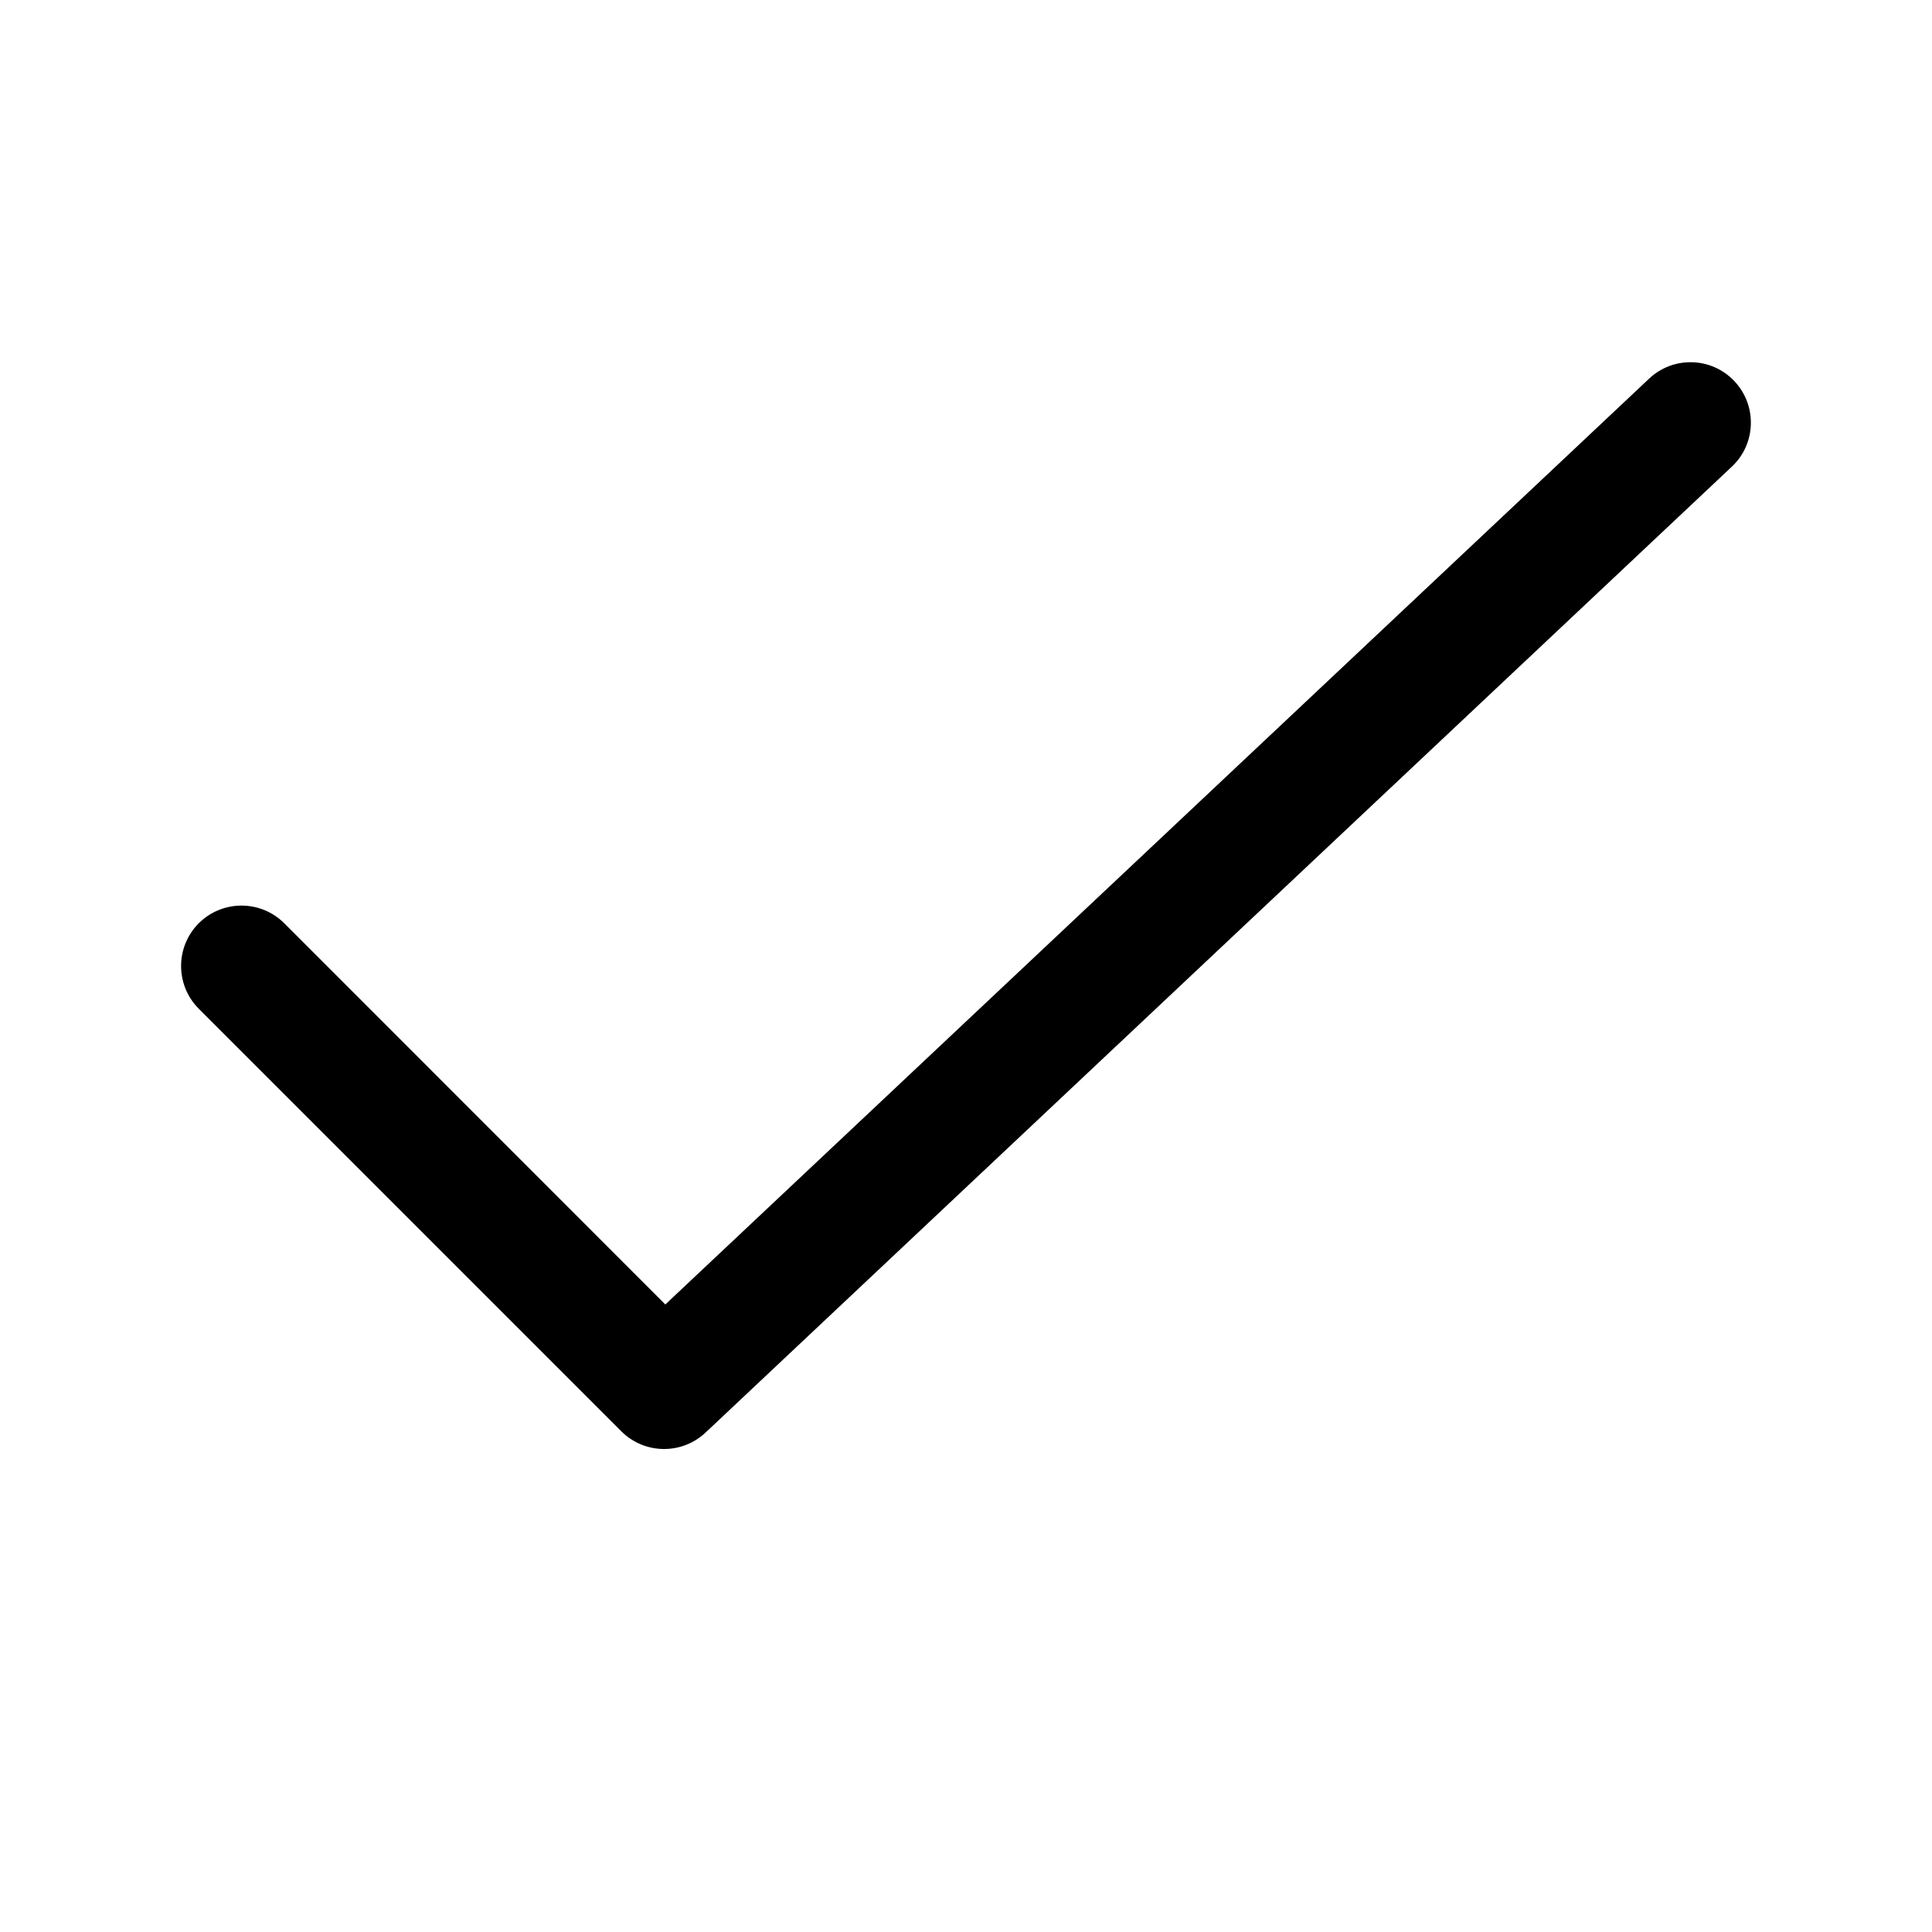
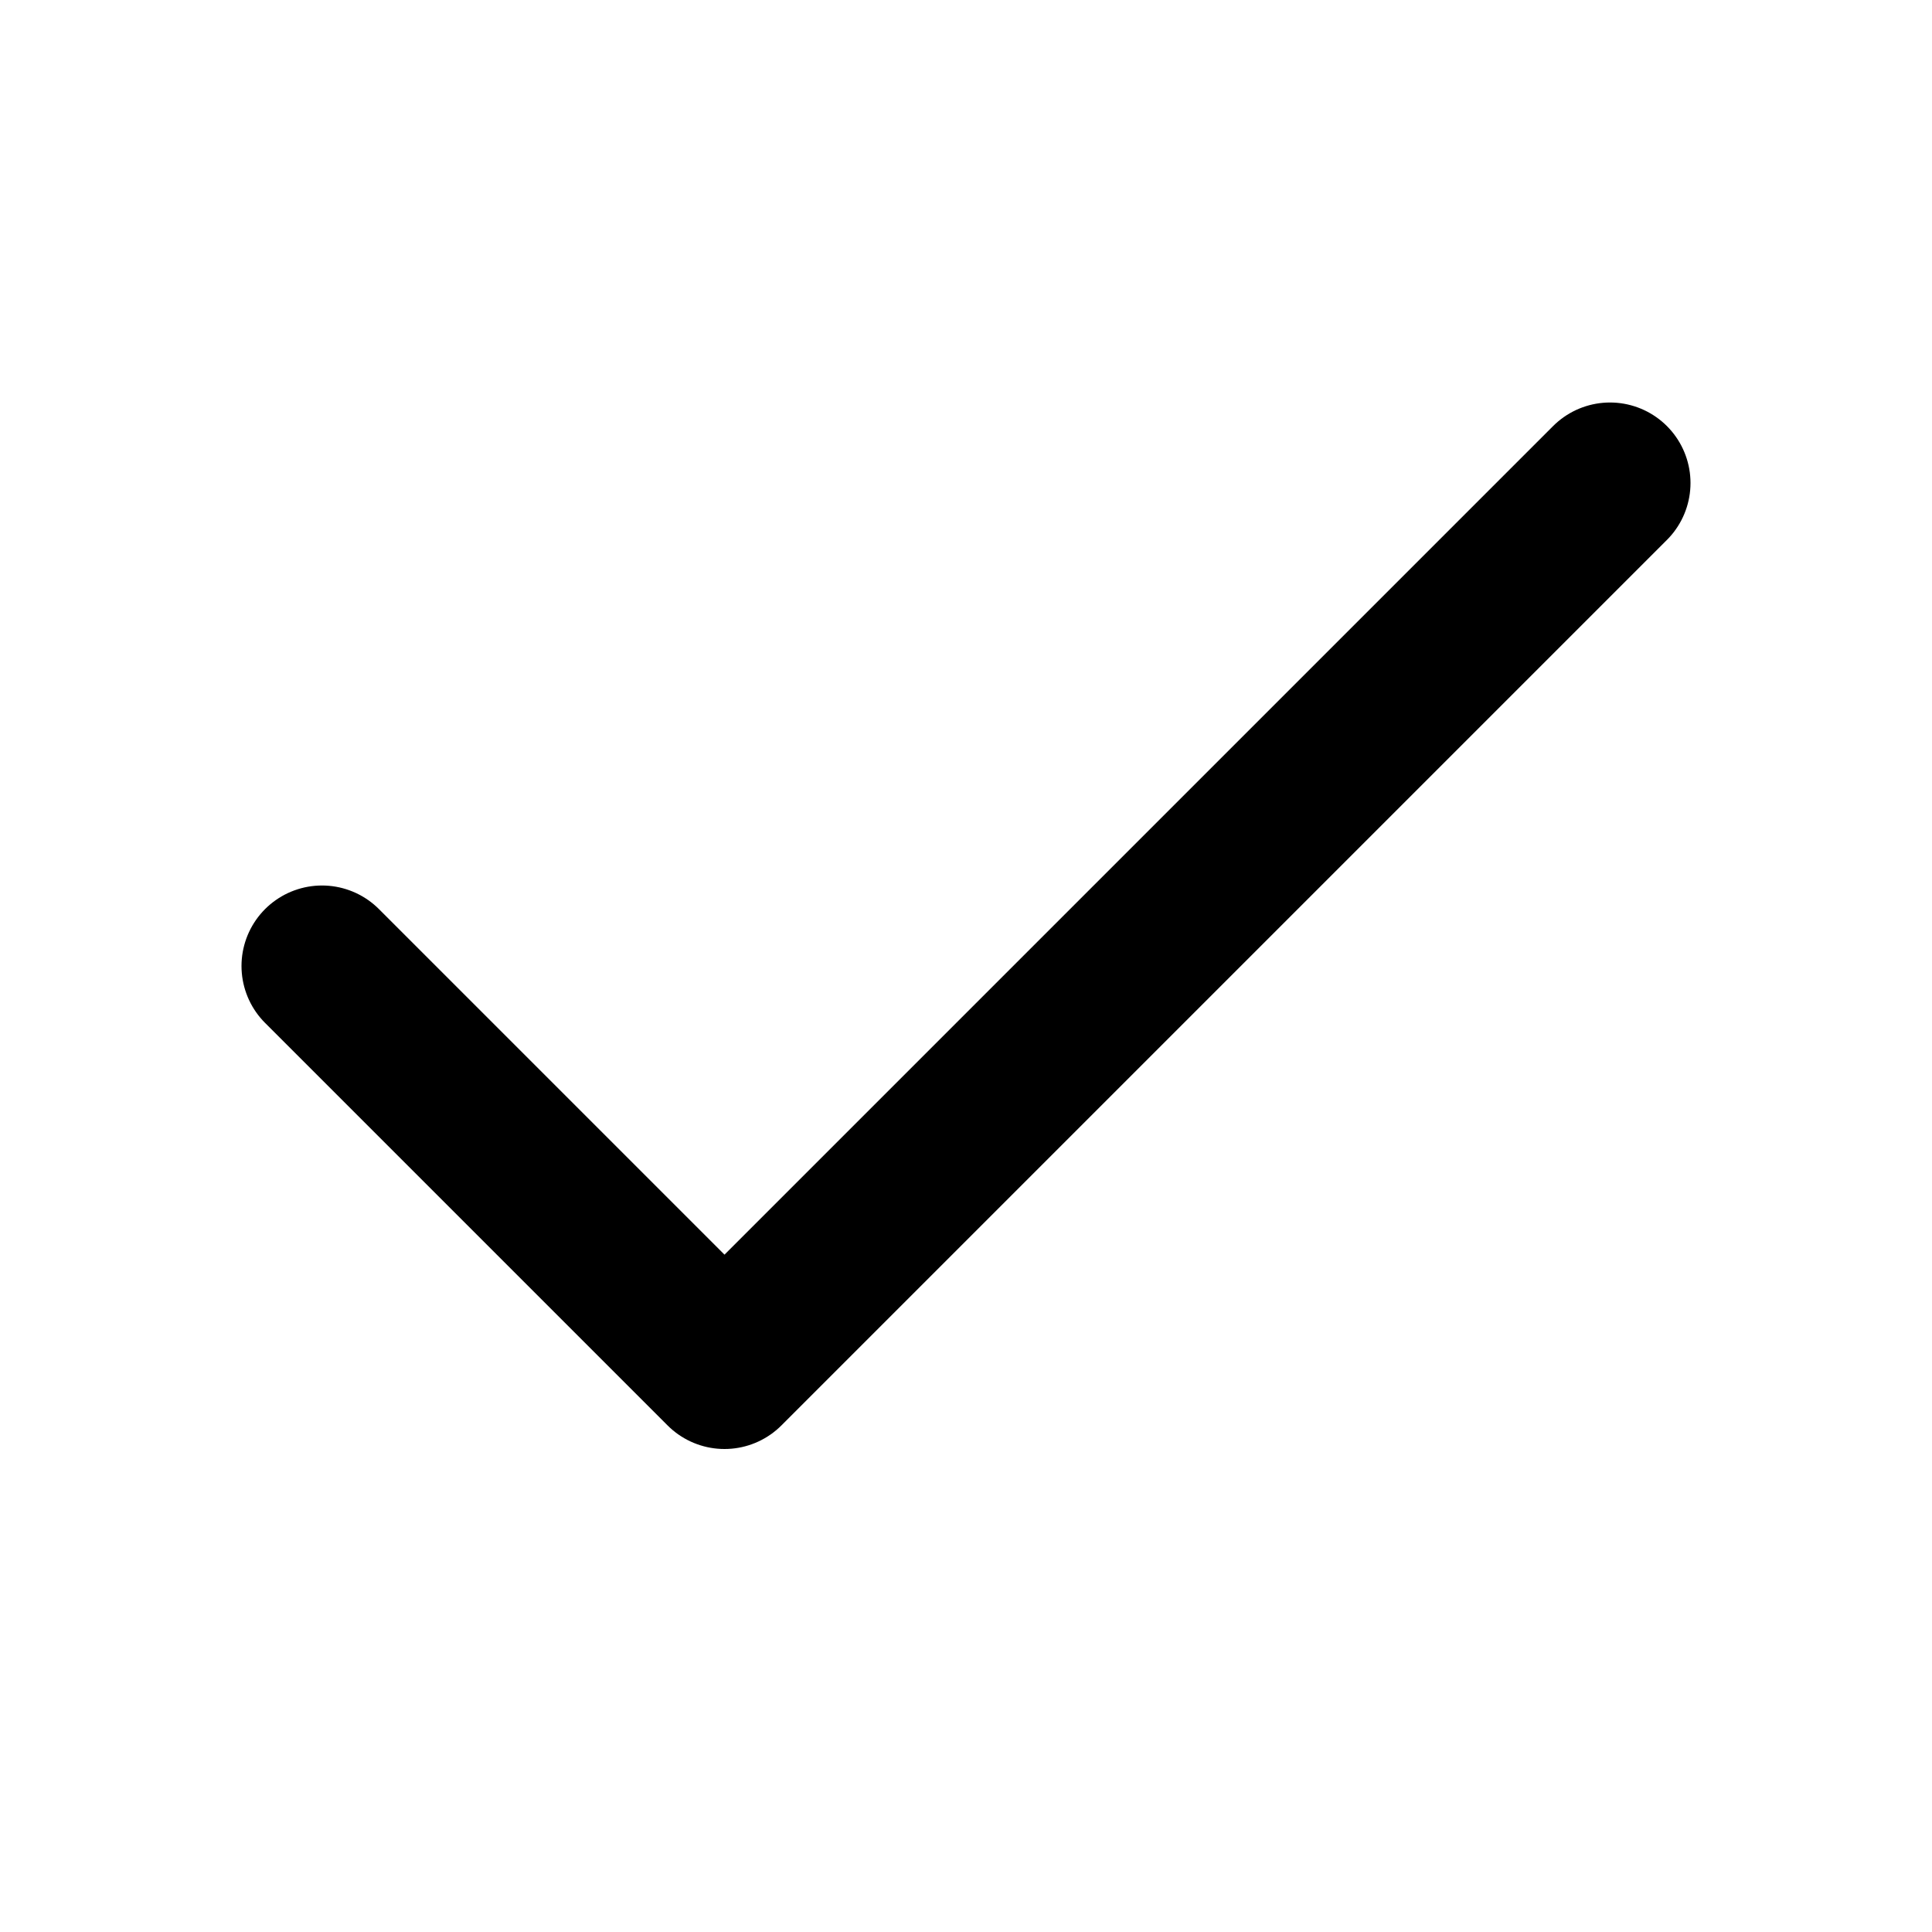
- <svg xmlns="http://www.w3.org/2000/svg" width="16" height="16" viewBox="0 0 16 16" fill="currentColor">
-   <path d="M13.657 3.136C13.858 2.946 14.175 2.956 14.364 3.157C14.553 3.358 14.544 3.675 14.343 3.864L5.843 11.864C5.646 12.049 5.338 12.045 5.146 11.854L1.646 8.354C1.451 8.158 1.451 7.842 1.646 7.646C1.842 7.451 2.158 7.451 2.354 7.646L5.51 10.803L13.657 3.136Z" />
+ <svg xmlns="http://www.w3.org/2000/svg" width="24" height="24" viewBox="0 0 24 24" fill="none" stroke="currentColor" stroke-width="2" stroke-linecap="round" stroke-linejoin="round">
+   <path d="M20 6 9 17l-5-5" />
</svg>
